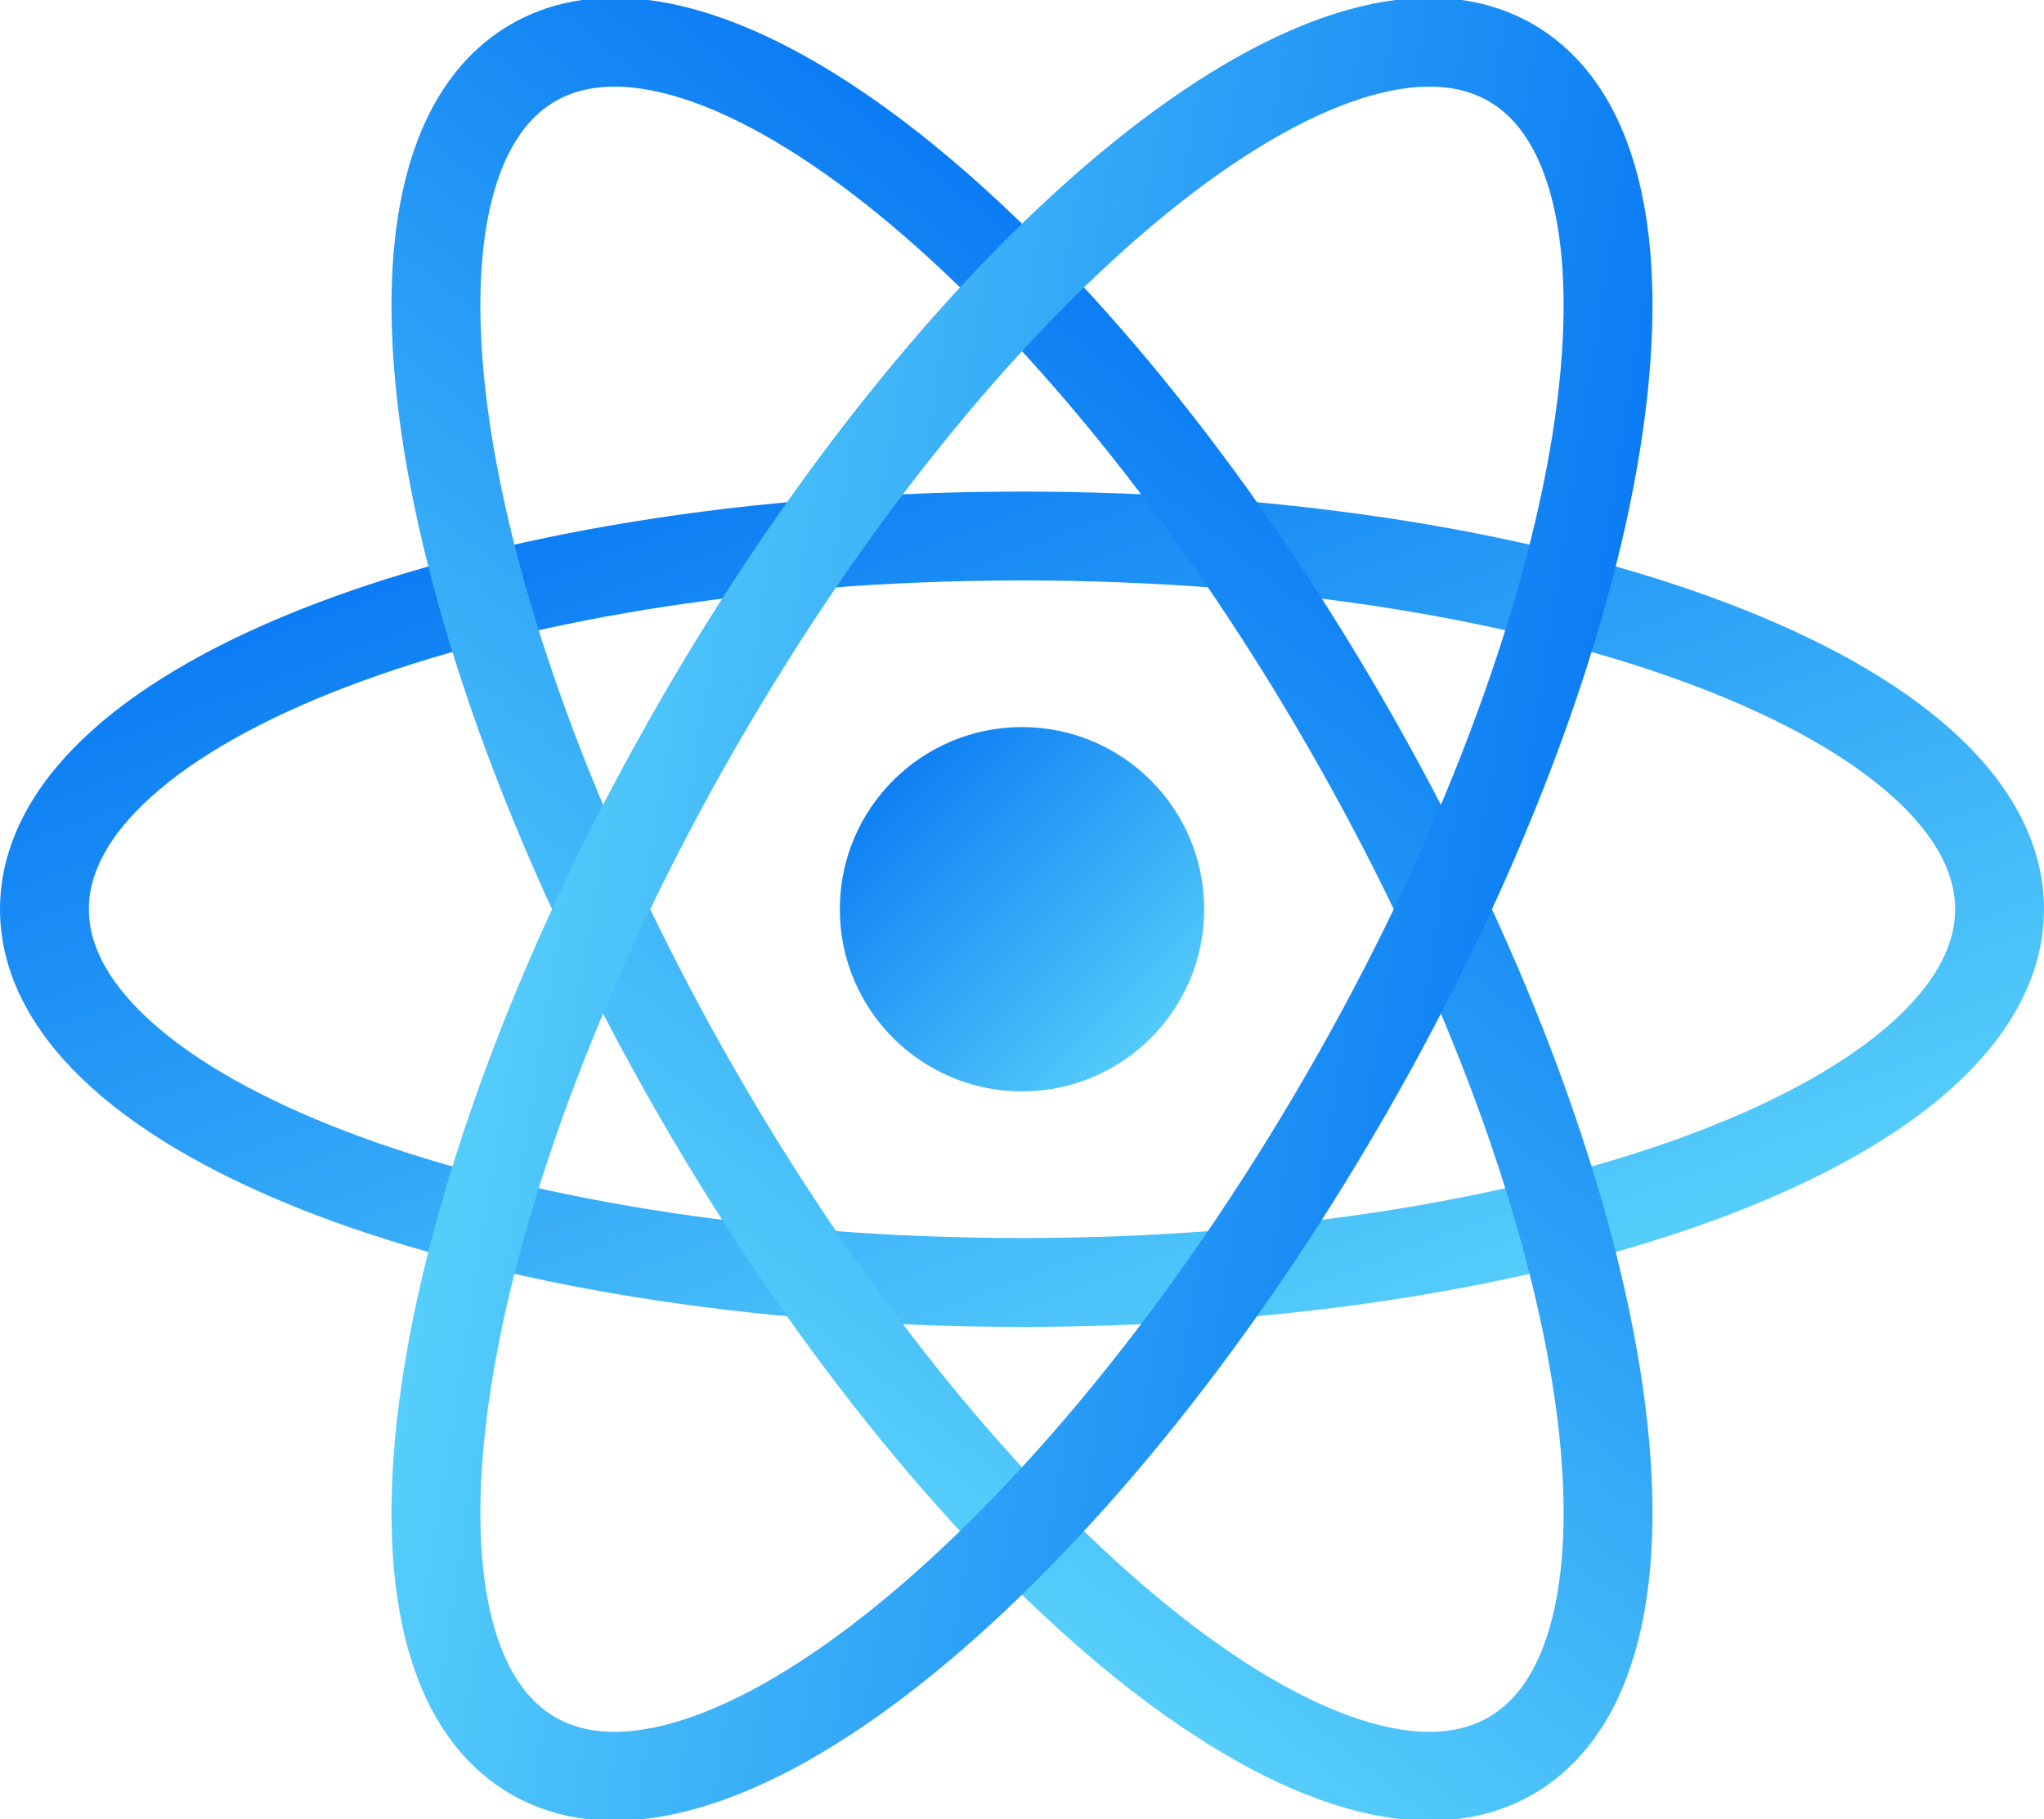
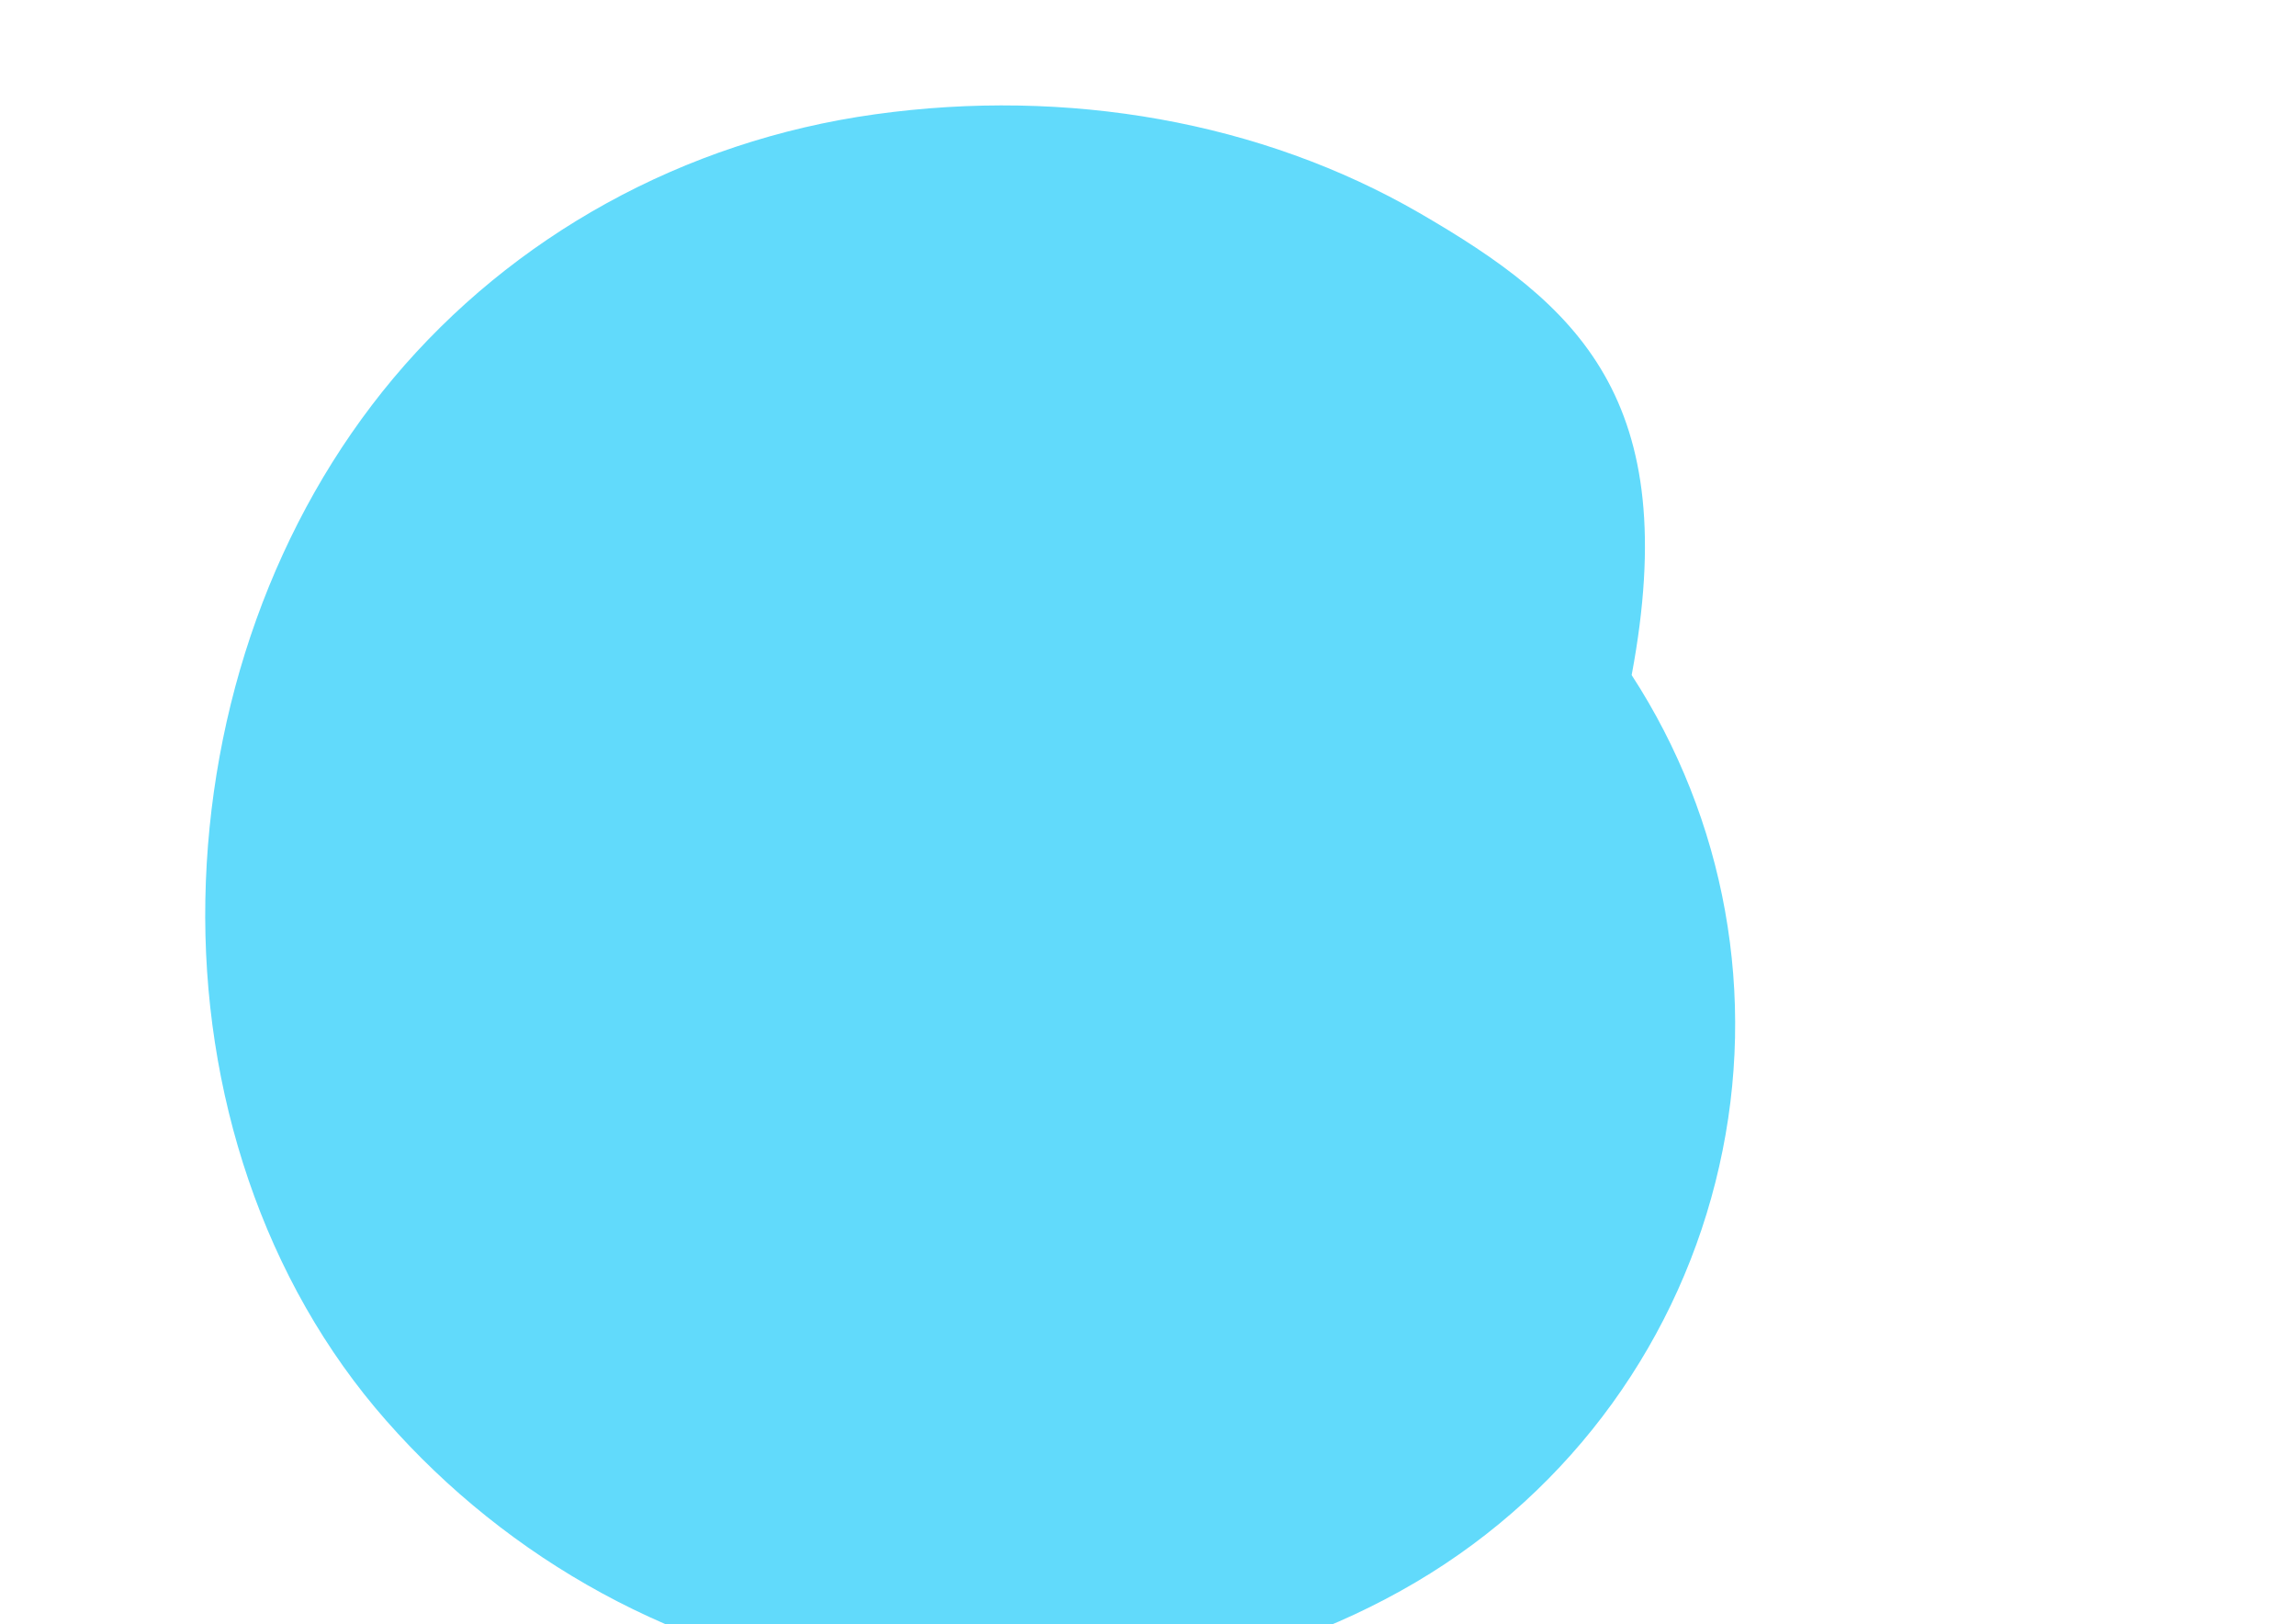
- <svg xmlns="http://www.w3.org/2000/svg" viewBox="-11.5 -10.232 23 20.463">
-   <defs>
-     <linearGradient id="flowGradient" x1="0" y1="0" x2="1" y2="1">
-       <stop offset="0%" stop-color="#0070f3" />
-       <stop offset="100%" stop-color="#61dafb" />
-     </linearGradient>
-   </defs>
-   <circle cx="0" cy="0" r="2.05" fill="url(#flowGradient)" />
-   <g stroke="url(#flowGradient)" stroke-width="1" fill="none">
-     <ellipse rx="11" ry="4.2" />
-     <ellipse rx="11" ry="4.2" transform="rotate(60)" />
-     <ellipse rx="11" ry="4.2" transform="rotate(120)" />
+ <svg xmlns="http://www.w3.org/2000/svg" viewBox="0 0 841.9 595.3">
+   <g fill="#61dafb">
+     <circle cx="420.9" cy="296.5" r="45.7" />
+     <path d="M520.5 78.1c-58.1-33.6-129.2-46-199.6-36.2-70.5 9.8-133 44.8-176.6 96.7-43.5 51.9-67.7 120.5-69 191.1-1.3 70.6 21.4 140.1 66.3 191.1 44.8 51 107.1 86 177.4 95.5 70.3 9.5 142.1-2 200.1-36.2 58-34.2 97.2-90 111.3-152.5 14.2-62.5 2.2-127.3-32.1-180.1C617.3 146.2 578.5 111.7 520.5 78.1z" />
  </g>
</svg>
